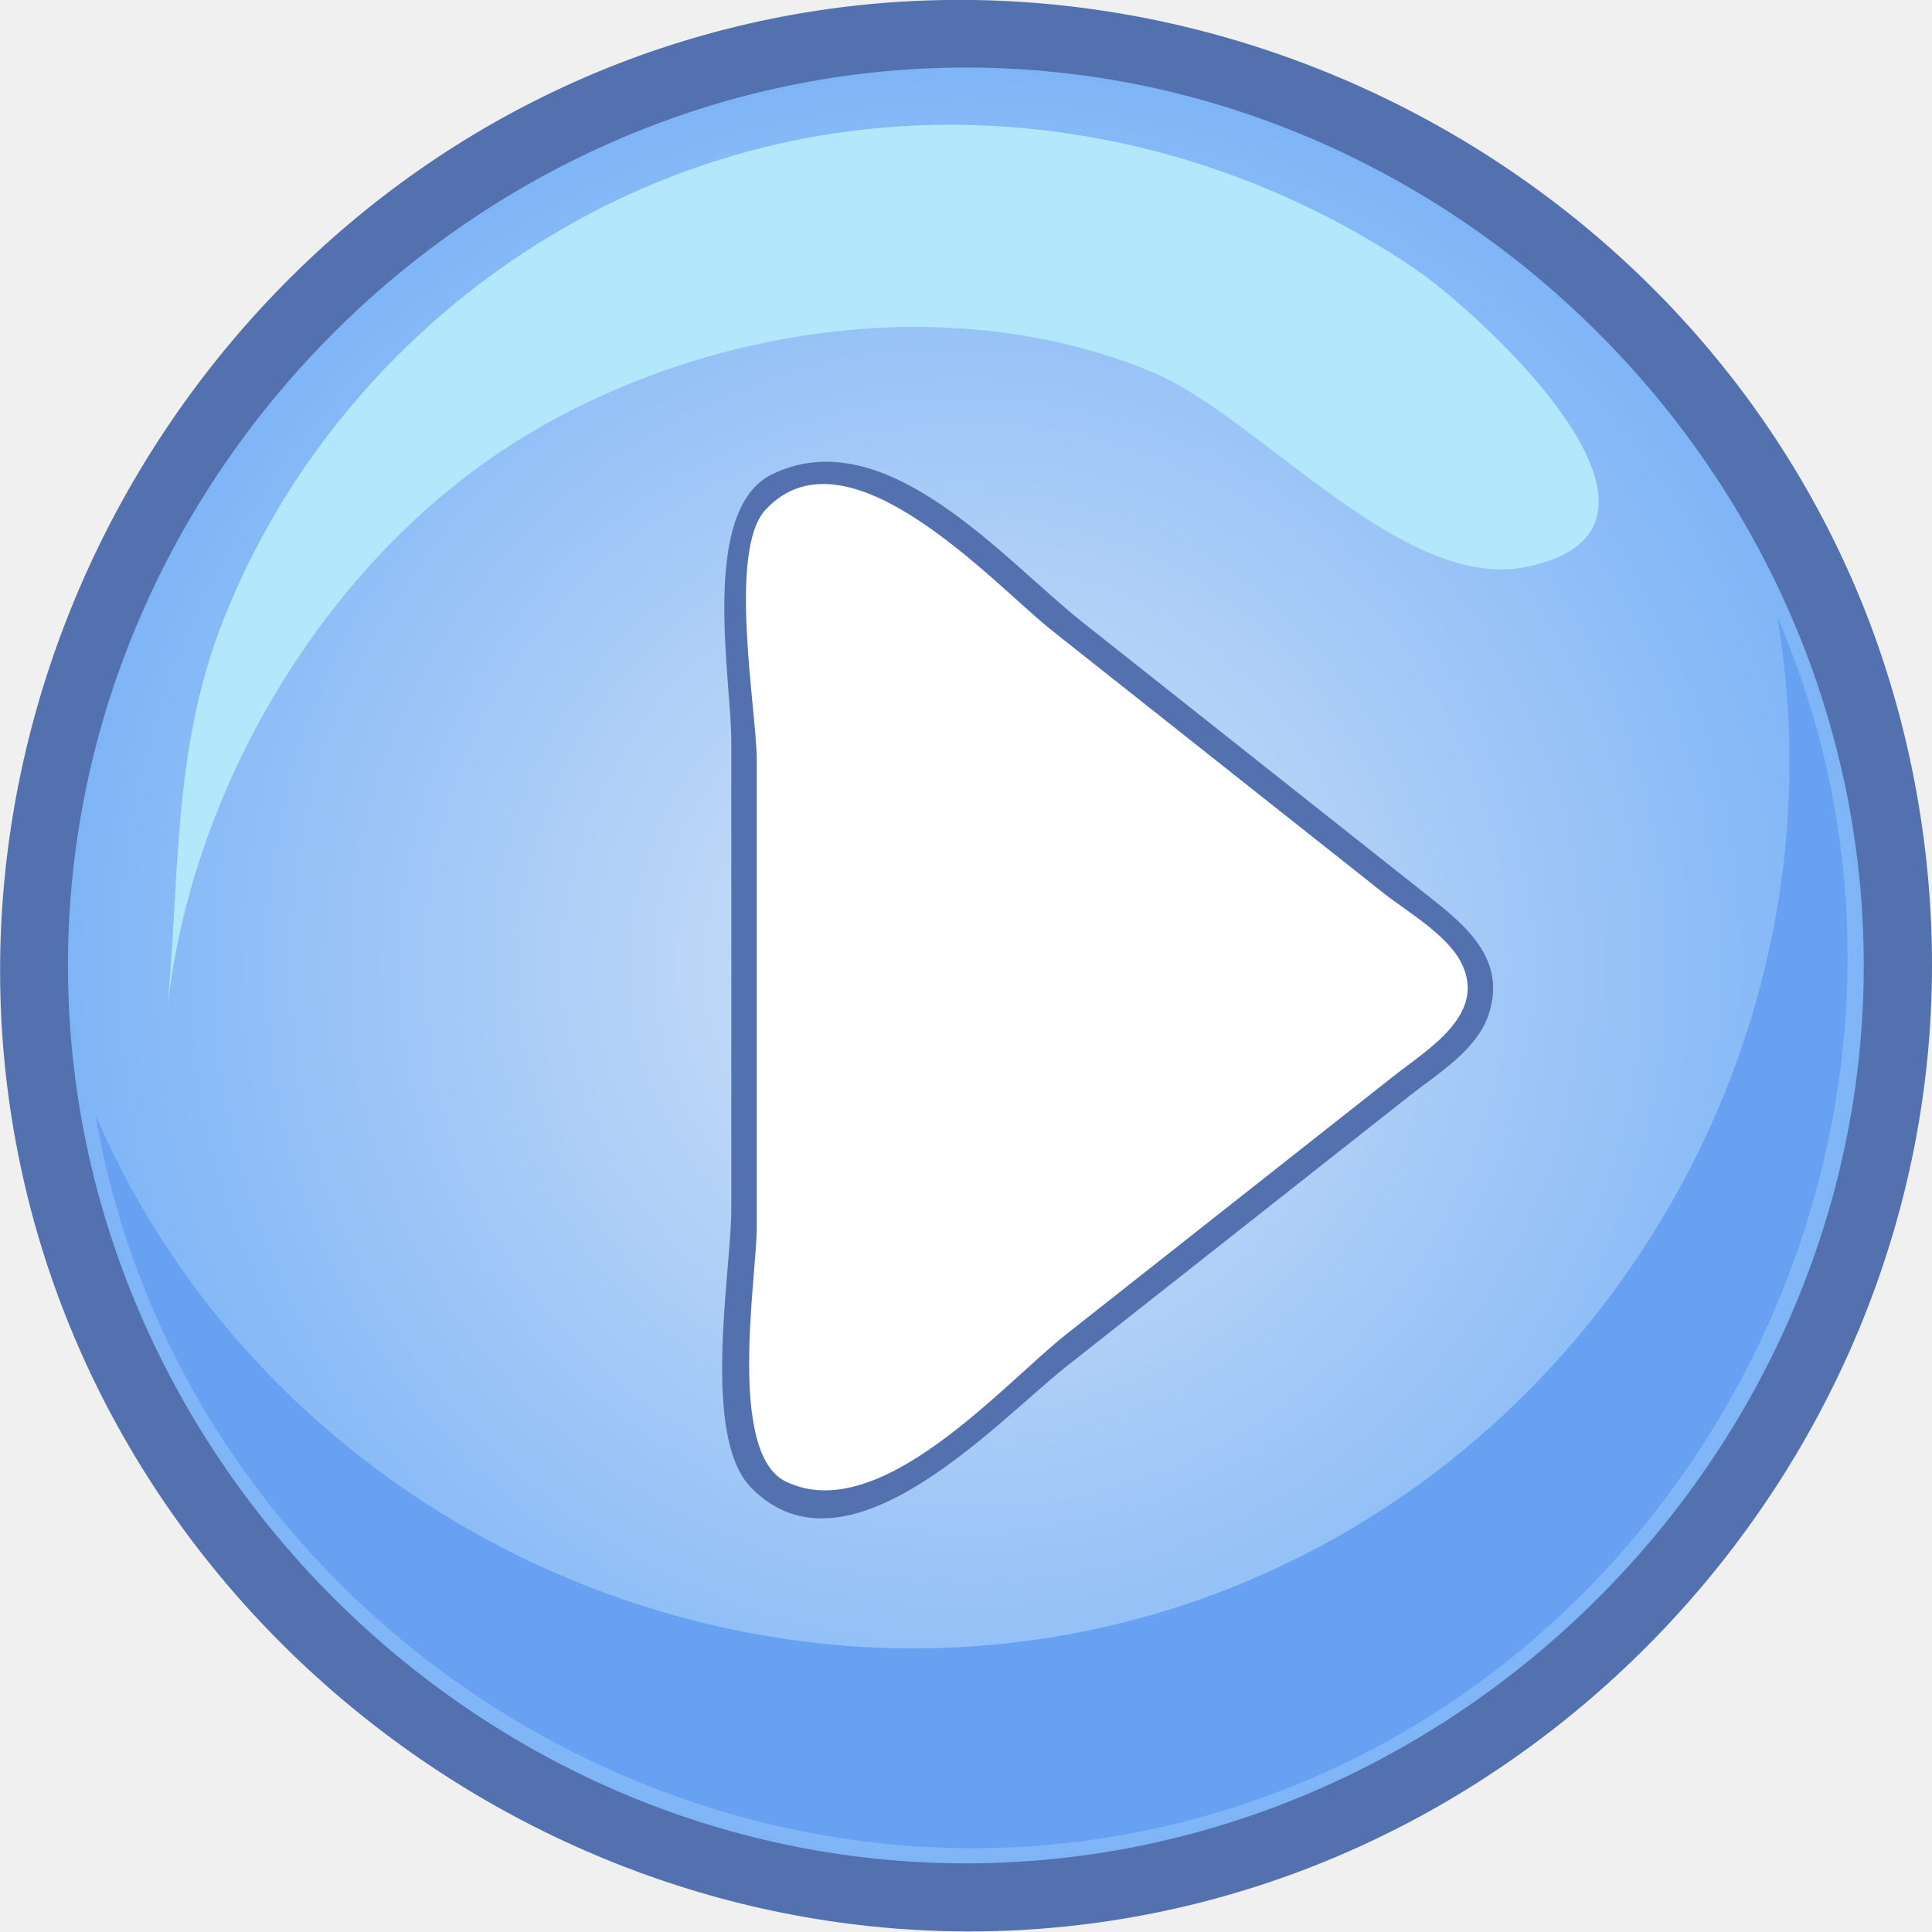
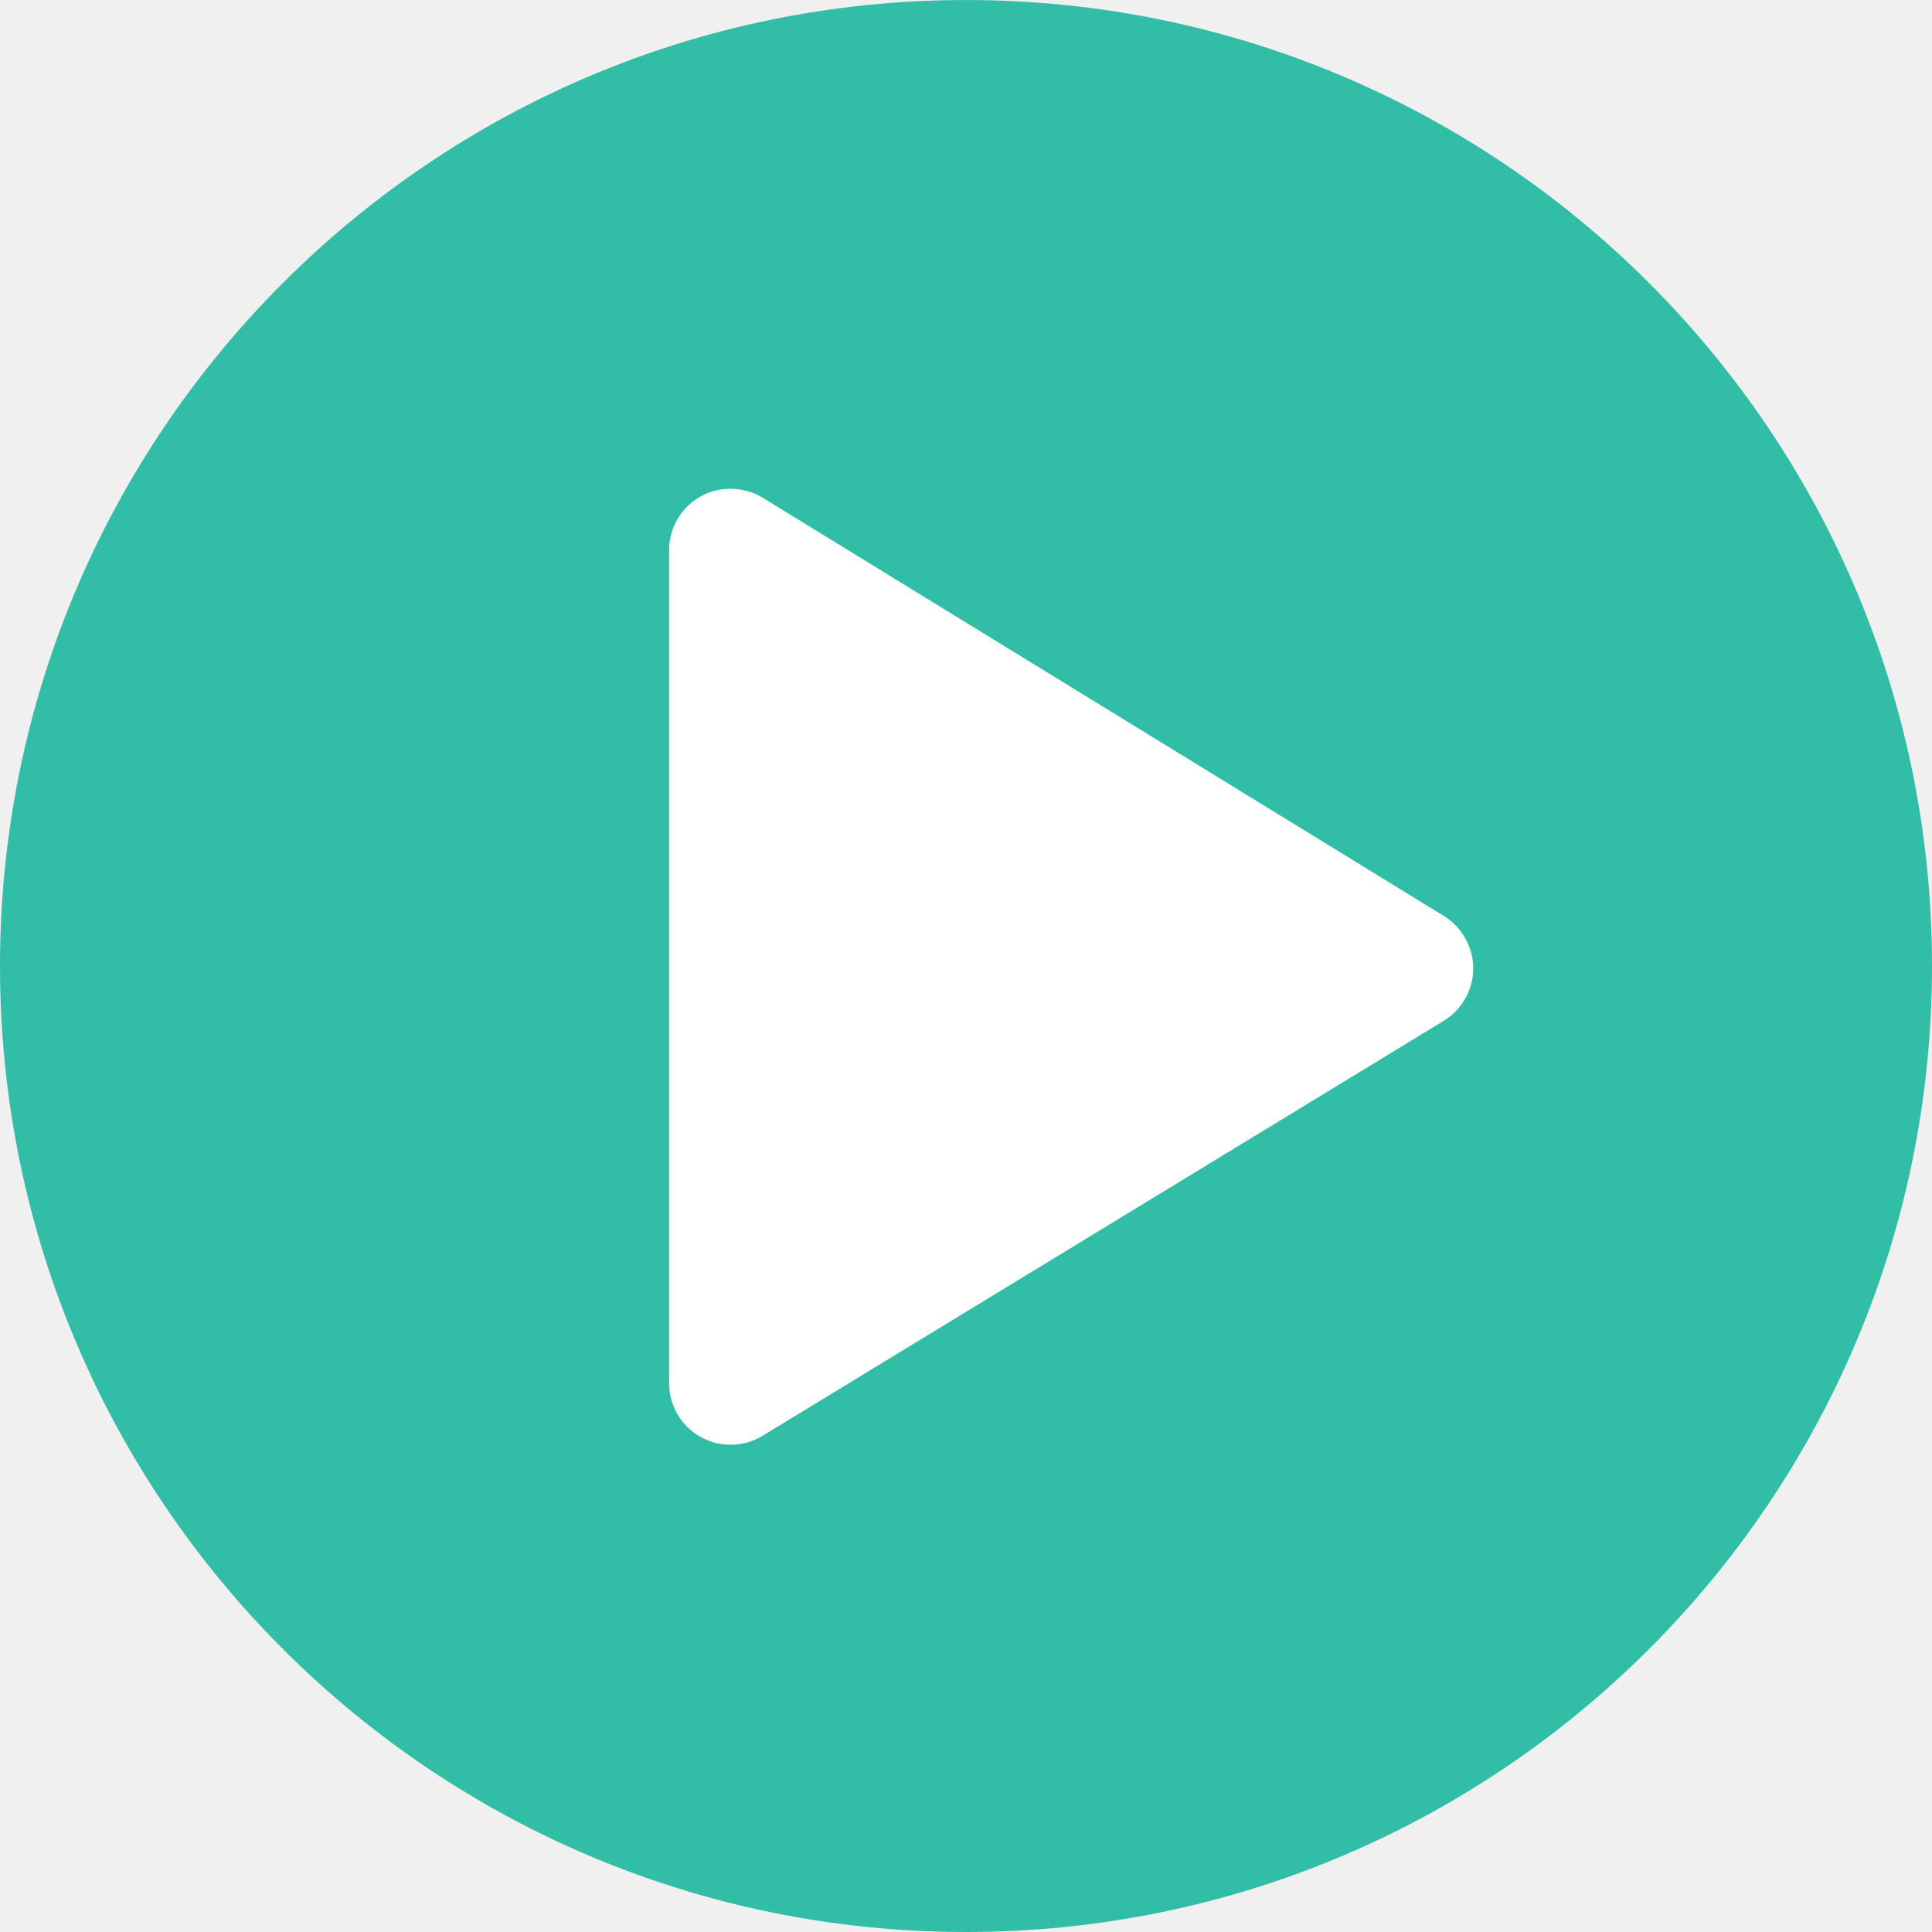
- <svg xmlns="http://www.w3.org/2000/svg" x="0" y="0" id="Layer_1" space="preserve" version="1.1" viewBox="0 0 136.74 136.7" style="enable-background:new 0 0 136.743 136.704;overflow:visible">
-   <defs id="defs23" />
-   <g id="g3">
-     <path d="M136.74 68.33c0 34.84-27.33 64.9-62.04 68.09 -34.73 3.19-67.23-21.23-73.58-55.58 -6.35-34.34 15.08-68.93 48.74-78.37 33.67-9.44 70.04 8.89 82.46 41.57C135.25 51.79 136.74 60.05 136.74 68.33" id="path5" fill="#5471AF" />
-     <radialGradient cx="68.36" cy="68.33" gradientUnits="userSpaceOnUse" id="XMLID_2_" r="63.55">
-       <stop id="stop8" offset="0" stop-color="#D4E4F7" />
-       <stop id="stop10" offset="1" stop-color="#7FB5F7" />
-     </radialGradient>
-     <path d="M131.91 68.33c0 34.63-28.92 63.55-63.55 63.55 -34.63 0-63.55-28.92-63.55-63.55 0-34.63 28.92-63.55 63.55-63.55C102.99 4.78 131.91 33.7 131.91 68.33" id="path12" fill="url(#XMLID_2_)" />
-     <path d="M125.78 43.63c5.14 29.93-12.74 59.99-41.48 69.79 -30.49 10.39-64.79-4.97-77.54-34.49 6.13 35.74 42.87 59.23 77.88 49.78C120.78 118.94 140.68 78.1 125.78 43.63" id="path14" fill="#68A0F2" />
-     <path d="M108.05 40.12c-8.79 1.82-18.91-10.63-26.53-13.8C67.28 20.4 49.5 23.15 36.6 31.21c-13.64 8.52-23.35 24.9-24.84 40.97 0 0.05 0 0.06 0 0.03 1.01-9.73 0.33-18.88 4.03-28.29 6.14-15.59 19.42-27.8 35.44-32.71 16.56-5.07 34.66-1.84 48.92 7.82C104.56 22.01 121.51 37.33 108.05 40.12" id="path16" fill="#B3E7FC" />
-     <path d="M52.66 37.58c0 17.68 0 35.35 0 53.02 0 5.4-2.22 15.43 5.68 15.81 6.64 0.32 14.16-8.49 18.84-12.19 7.76-6.12 15.52-12.23 23.28-18.35 7.48-5.9 1.94-10.27-3.6-14.65 -8.33-6.6-16.67-13.2-25-19.8 -2.68-2.12-5.37-4.25-8.05-6.37C61.11 32.91 52.66 32.57 52.66 37.58" id="path18" fill="#FFF" />
-     <path d="M54.66 33.56c-5.17 2.5-2.9 14.43-2.9 18.9 0 11.04 0 22.08 0 33.11 0 4.38-2.16 16.08 1.4 19.72 6.83 6.98 17.41-4.71 22.37-8.62 8.07-6.37 16.15-12.74 24.22-19.1 2-1.58 4.77-3.23 5.61-5.77 1.41-4.23-2.14-6.69-4.95-8.92 -7.93-6.28-15.86-12.56-23.79-18.84C71.04 39.62 62.69 29.68 54.66 33.56M55.62 104.86c-4.18-2.02-2.06-14.49-2.06-17.97 0-11.04 0-22.07 0-33.11 0-3.47-2.08-14.78 0.62-17.7 5.79-6.25 16.2 5.31 20.23 8.51 7.83 6.2 15.67 12.41 23.5 18.61 1.68 1.33 4.42 2.89 5.47 4.86 1.97 3.71-2.34 6.2-4.74 8.1 -7.71 6.08-15.42 12.16-23.13 18.24C71.01 97.94 62.27 108.08 55.62 104.86" id="path20" fill="#5471AF" />
-   </g>
+ <svg xmlns="http://www.w3.org/2000/svg" version="1.1" id="Layer_1" x="0" y="0" viewBox="0 0 496.16 496.16" xml:space="preserve" enable-background="new 0 0 496.158 496.158">
+   <path d="M496.16 248.09c0-137.02-111.07-248.08-248.08-248.08C111.07 0 0 111.06 0 248.09c0 137 111.07 248.07 248.08 248.07C385.09 496.16 496.16 385.09 496.16 248.09z" fill="#32BEA6" />
+   <path d="M370.81 235.24L195.86 127.82c-4.78-2.93-11.06-3.06-15.95-0.32 -4.98 2.79-8.07 8.06-8.07 13.76v214c0 5.69 3.08 10.96 8.05 13.75 2.35 1.32 5.02 2.02 7.73 2.02 2.9 0 5.73-0.8 8.21-2.3l174.95-106.58c4.66-2.84 7.56-7.99 7.57-13.44C378.33 243.26 375.45 238.1 370.81 235.24z" fill="#FFF" />
</svg>
